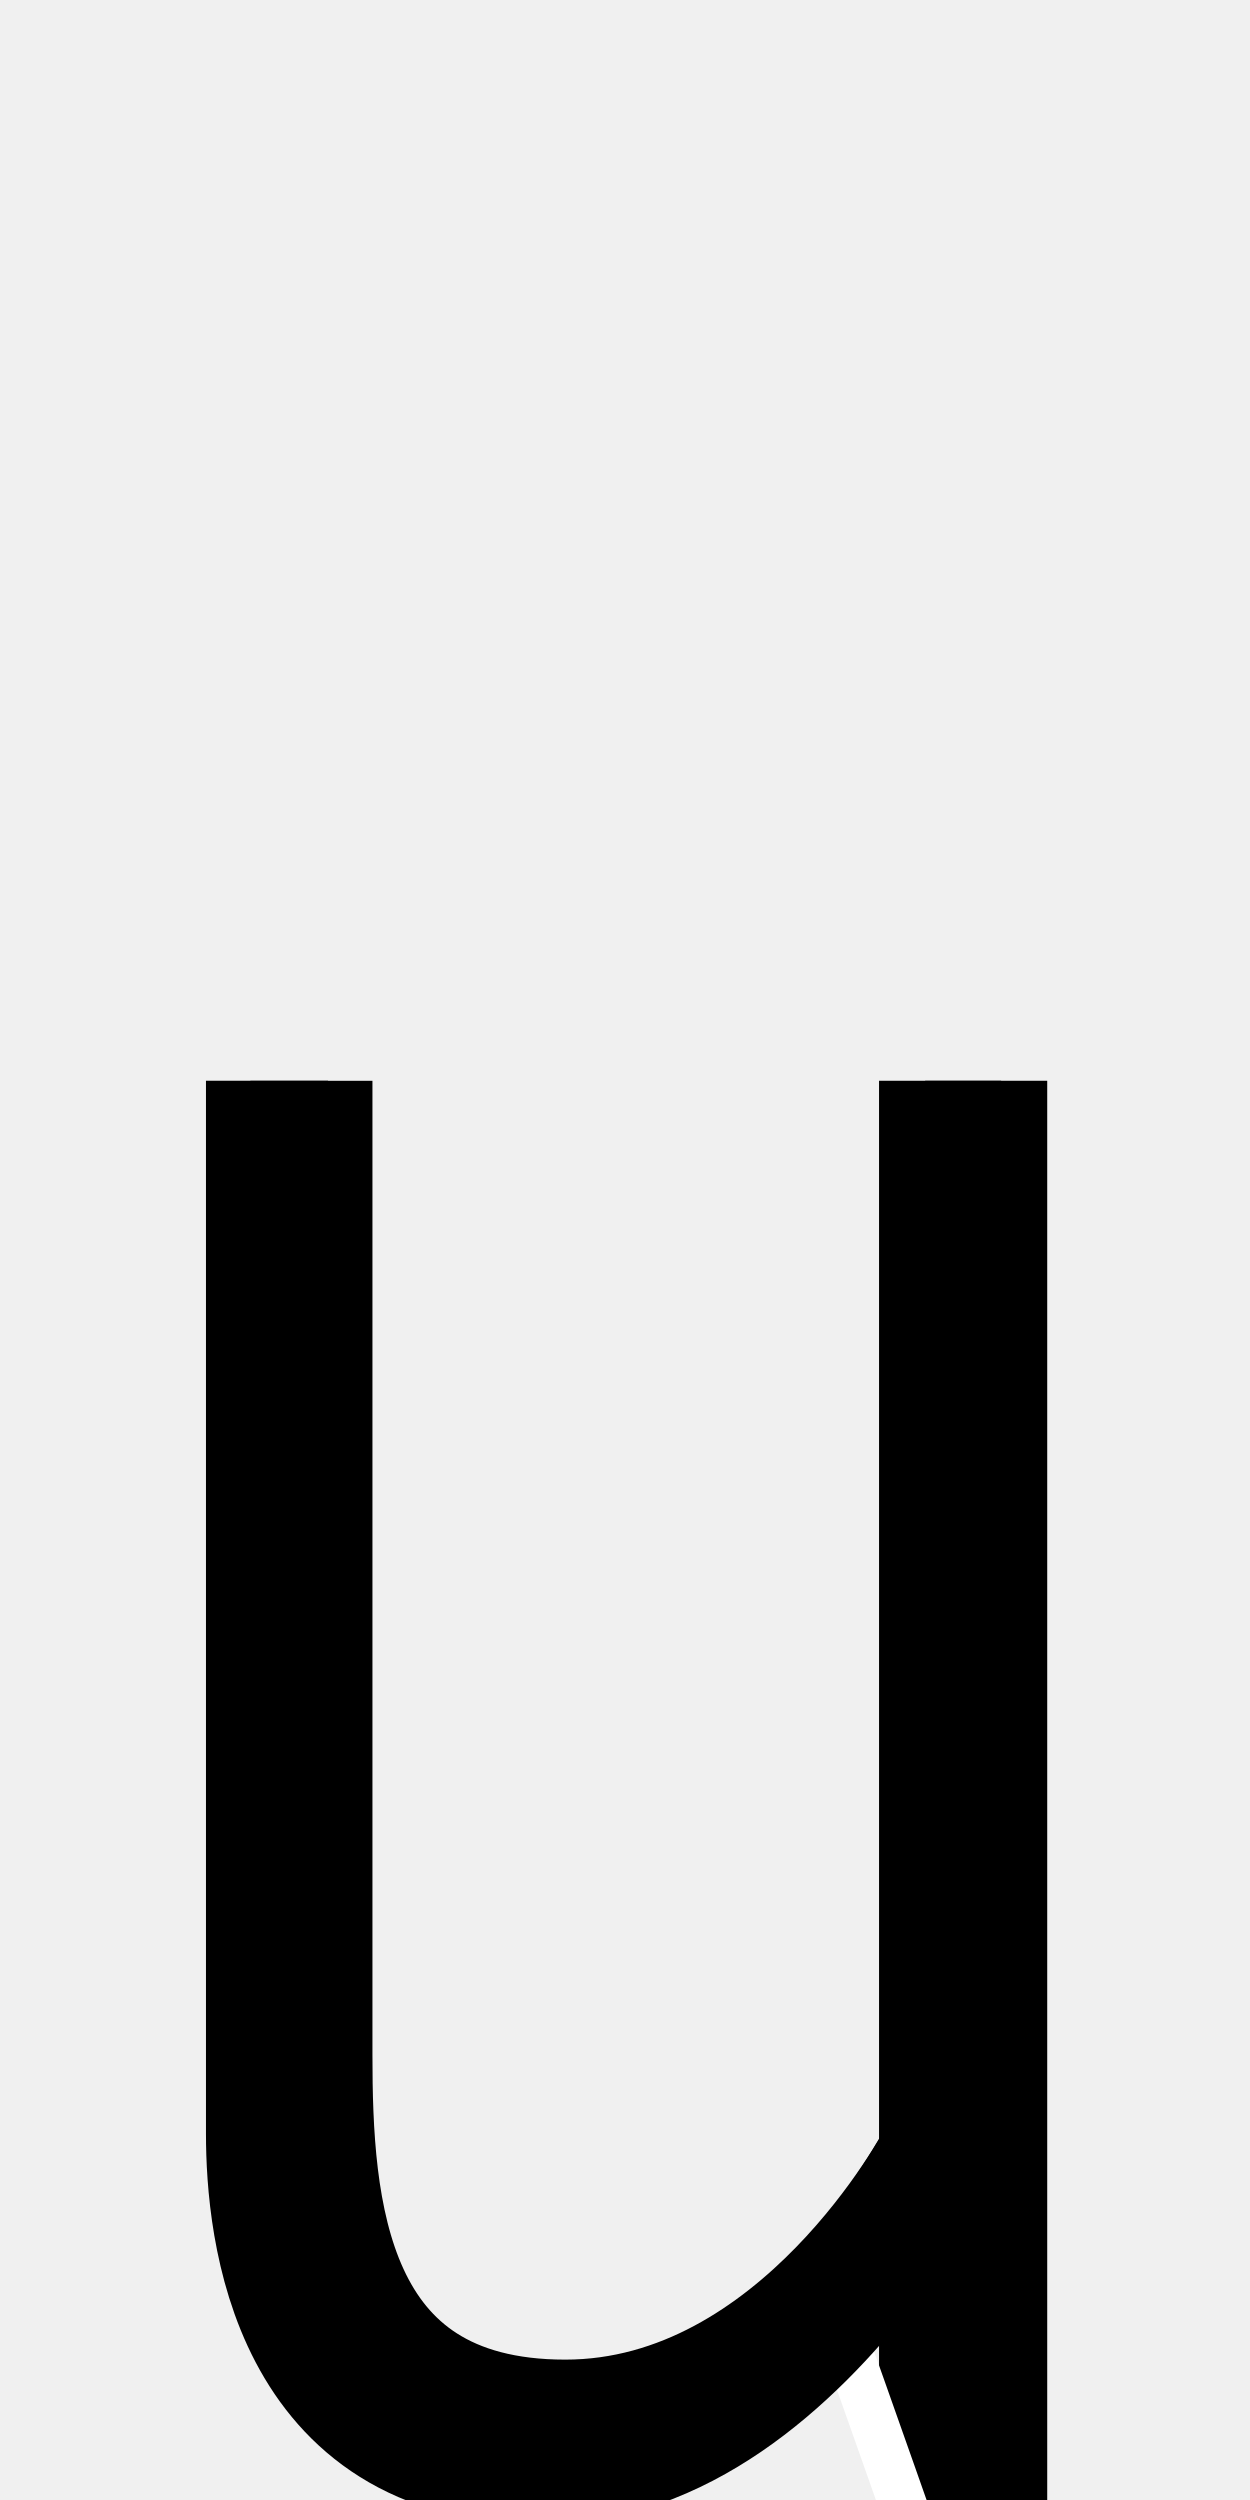
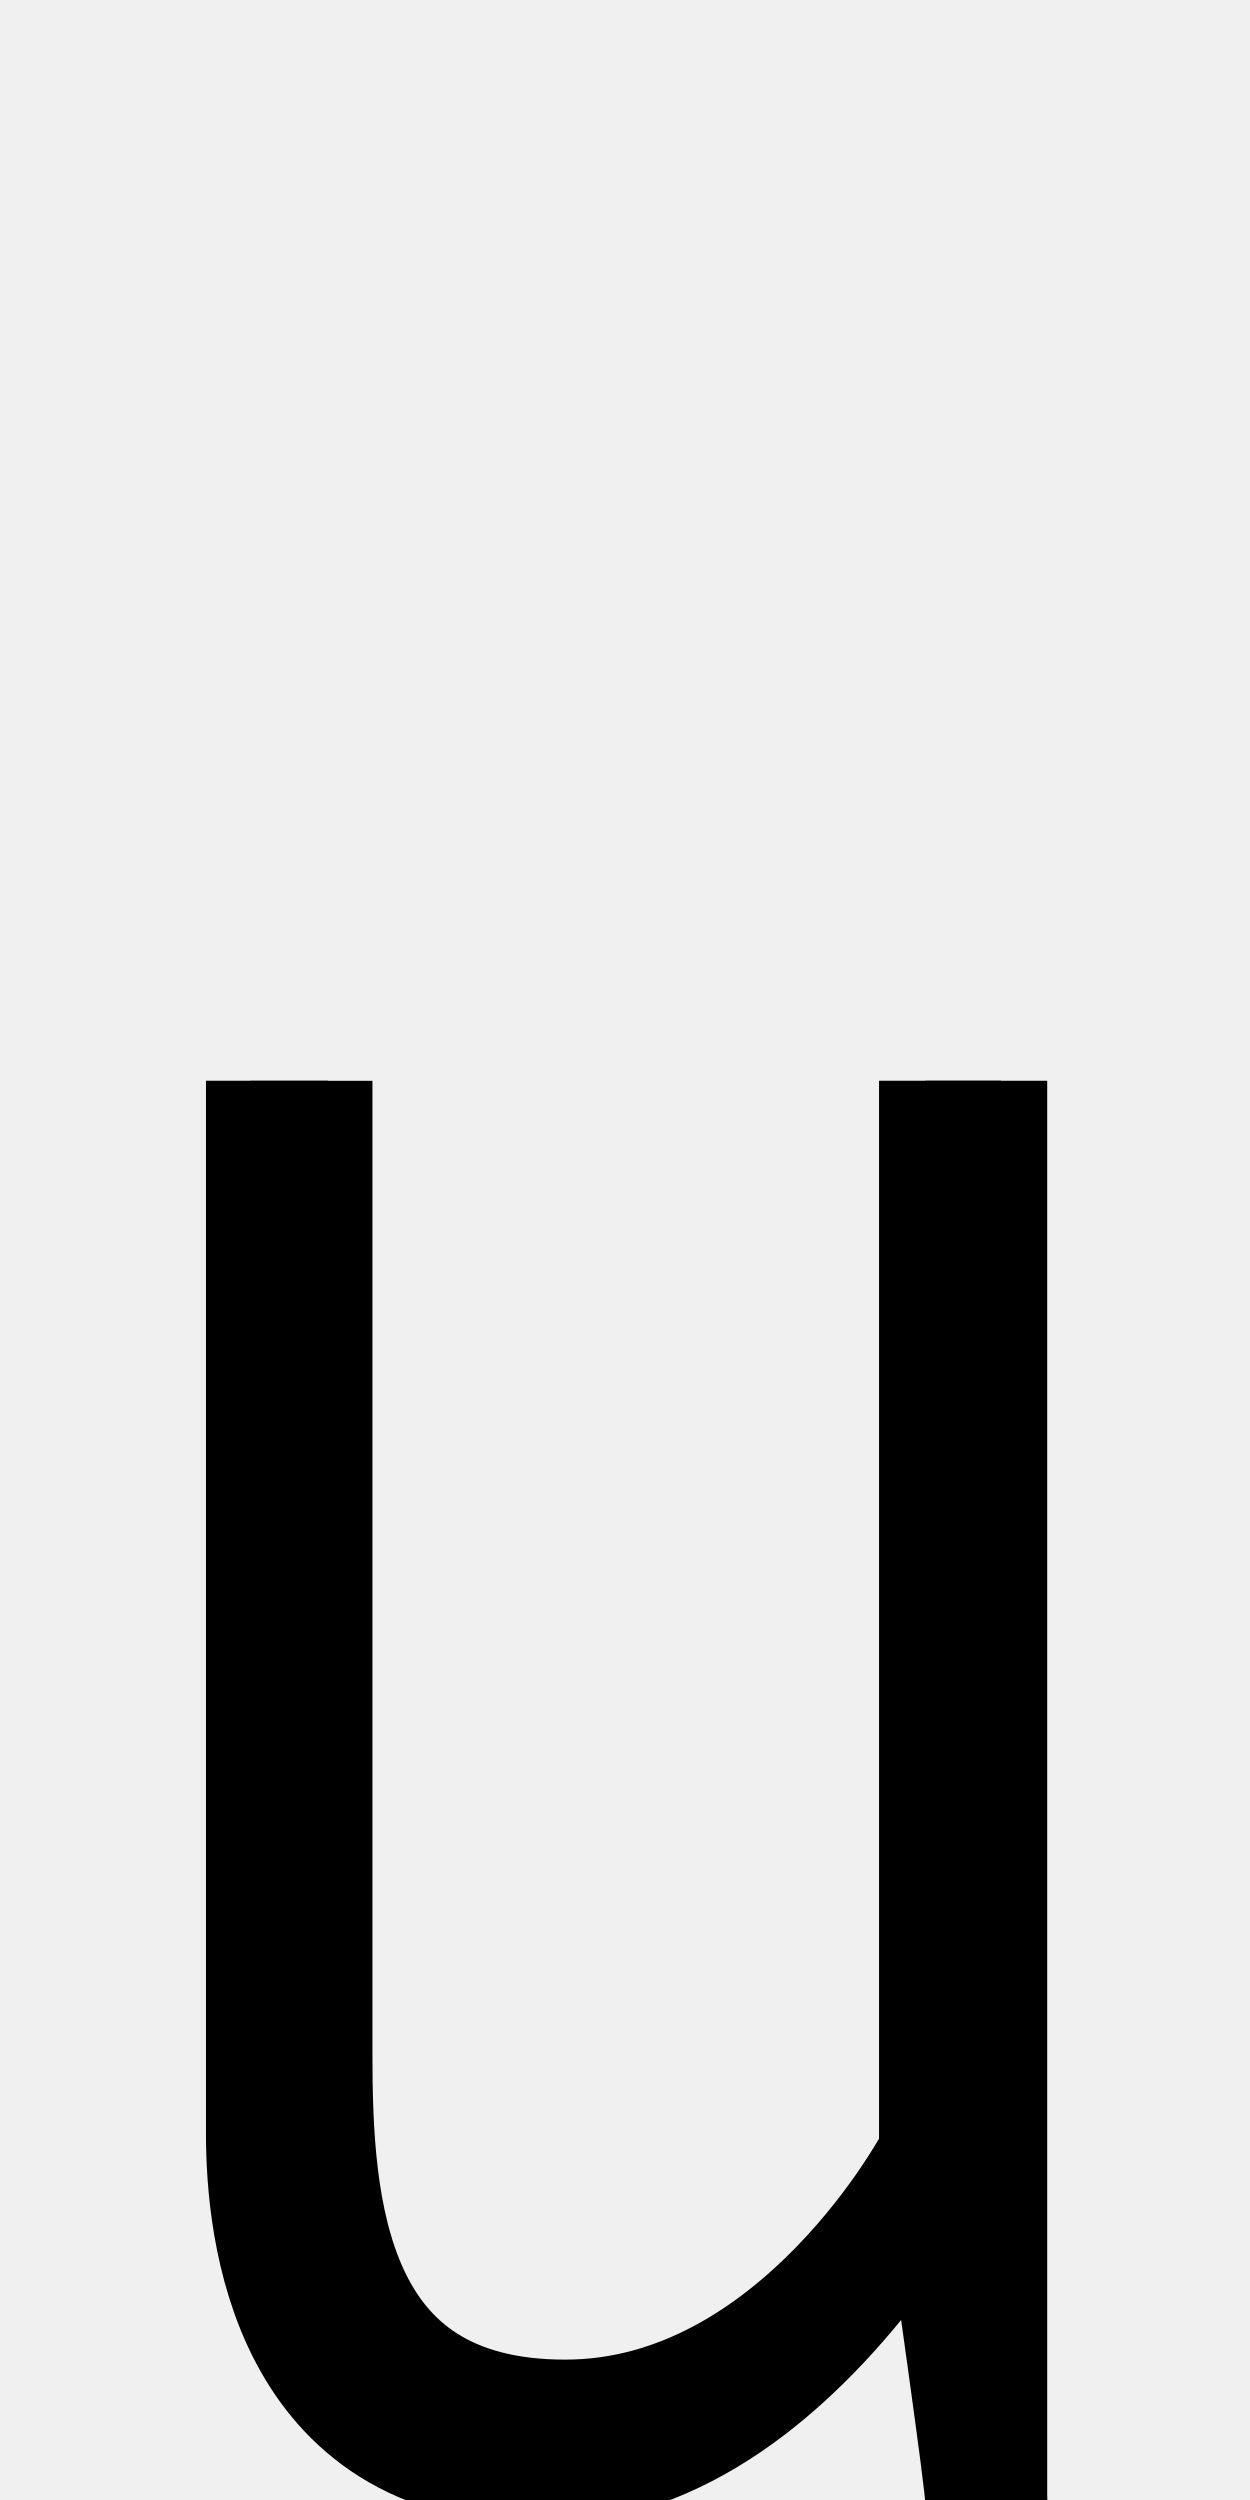
<svg xmlns="http://www.w3.org/2000/svg" version="1.1" viewBox="0 -288 1024 2048" id="svg6" width="1024" height="2048">
  <defs id="defs10" />
  <g id="layer1" style="display:none">
    <g transform="matrix(1,0,0,-1,0,1760)" id="g4" style="fill:#cccccc">
      <path style="fill:#cccccc" d="m 160,264 v 912 H 312 V 272 q 0,-128 136,-128 144,0 264,144 v 888 H 864 V 0 H 712 V 104 Q 600,0 440,0 312,0 236,60 160,120 160,264 Z" id="path2" />
    </g>
  </g>
  <g id="layer3" style="display:none">
    <path style="display:inline;fill:none;fill-rule:evenodd;stroke:#ff0000;stroke-width:1.298px;stroke-linecap:butt;stroke-linejoin:miter;stroke-opacity:1" d="M -357.865,1779.351 H 1342.733" id="path824-3" />
    <path style="display:inline;fill:none;fill-rule:evenodd;stroke:#0000ff;stroke-width:1.298px;stroke-linecap:butt;stroke-linejoin:miter;stroke-opacity:1" d="M -357.865,1759.351 H 1342.733" id="path824-3-6" />
    <path style="display:inline;fill:none;fill-rule:evenodd;stroke:#0000ff;stroke-width:1.298px;stroke-linecap:butt;stroke-linejoin:miter;stroke-opacity:1" d="m -357.865,593.751 1700.598,-10e-6" id="path824-3-6-7" />
  </g>
  <g id="layer2">
-     <path style="display:inline;fill:none;fill-rule:evenodd;stroke:#000000;stroke-width:100;stroke-linecap:butt;stroke-linejoin:miter;stroke-miterlimit:4;stroke-dasharray:none;stroke-opacity:1" d="m 770.111,597.357 v 1165" id="path5236-3-9-6" class="int" />
-     <path style="display:inline;fill:none;fill-rule:evenodd;stroke:#000000;stroke-width:100;stroke-linecap:butt;stroke-linejoin:miter;stroke-miterlimit:4;stroke-dasharray:none;stroke-opacity:1" d="m 807.881,597.357 v 150.95 808.726 205.324" id="path5236-7-5-3-1" class="ext" />
-     <g id="g1394" transform="rotate(171.9294,476.1022,1185.663)">
-       <path class="intrap" id="path478" d="M 332.793,707.768 C 331.681,704.457 289.326,492.361 289.326,492.361" style="fill:none;fill-rule:evenodd;stroke:#ffffff;stroke-width:20;stroke-linecap:round;stroke-linejoin:bevel;stroke-miterlimit:4;stroke-dasharray:none;stroke-dashoffset:0;stroke-opacity:1;paint-order:fill markers stroke" />
-       <path class="intrap" id="path478-6" d="M 314.44,713.73 C 313.329,710.419 270.974,498.323 270.974,498.323" style="fill:none;fill-rule:evenodd;stroke:#ffffff;stroke-width:20;stroke-linecap:round;stroke-linejoin:bevel;stroke-miterlimit:4;stroke-dasharray:none;stroke-dashoffset:0;stroke-opacity:1;paint-order:fill markers stroke" />
-     </g>
+     <path style="display:inline;fill:none;fill-rule:evenodd;stroke:#000000;stroke-width:100;stroke-linecap:butt;stroke-linejoin:miter;stroke-miterlimit:4;stroke-dasharray:none;stroke-opacity:1" d="m 770.111,597.357 v 880.576 C 782.701,1571.955 807.881,1745.138 807.881,1760" id="path5236-3-9-6" class="int" />
+     <path style="display:inline;fill:none;fill-rule:evenodd;stroke:#000000;stroke-width:100;stroke-linecap:butt;stroke-linejoin:miter;stroke-miterlimit:4;stroke-dasharray:none;stroke-opacity:1" d="m 807.881,597.357 v 150.95 808.726 L 807.881,1760" id="path5236-7-5-3-1" class="ext" />
    <path style="display:inline;fill:none;fill-rule:evenodd;stroke:#000000;stroke-width:100;stroke-linecap:butt;stroke-linejoin:miter;stroke-miterlimit:4;stroke-dasharray:none;stroke-opacity:1" d="m 808.887,1403.99 c 0,0 -140.424,326.01 -365.346,326.01 C 237.174,1730 218.731,1537.41 218.731,1460.024 V 597.347" id="path147-2-2-1-6-0" class="ext" />
    <path style="display:inline;fill:none;fill-rule:evenodd;stroke:#000000;stroke-width:100;stroke-linecap:butt;stroke-linejoin:miter;stroke-miterlimit:4;stroke-dasharray:none;stroke-opacity:1" d="m 768.257,1480.471 c 0,0 -112.229,214.529 -305.19,214.529 -197.009,0 -207.96,-175.2 -207.96,-299.689 v -797.944" id="path147-6-9-9-2-06-6" class="int" />
  </g>
</svg>
